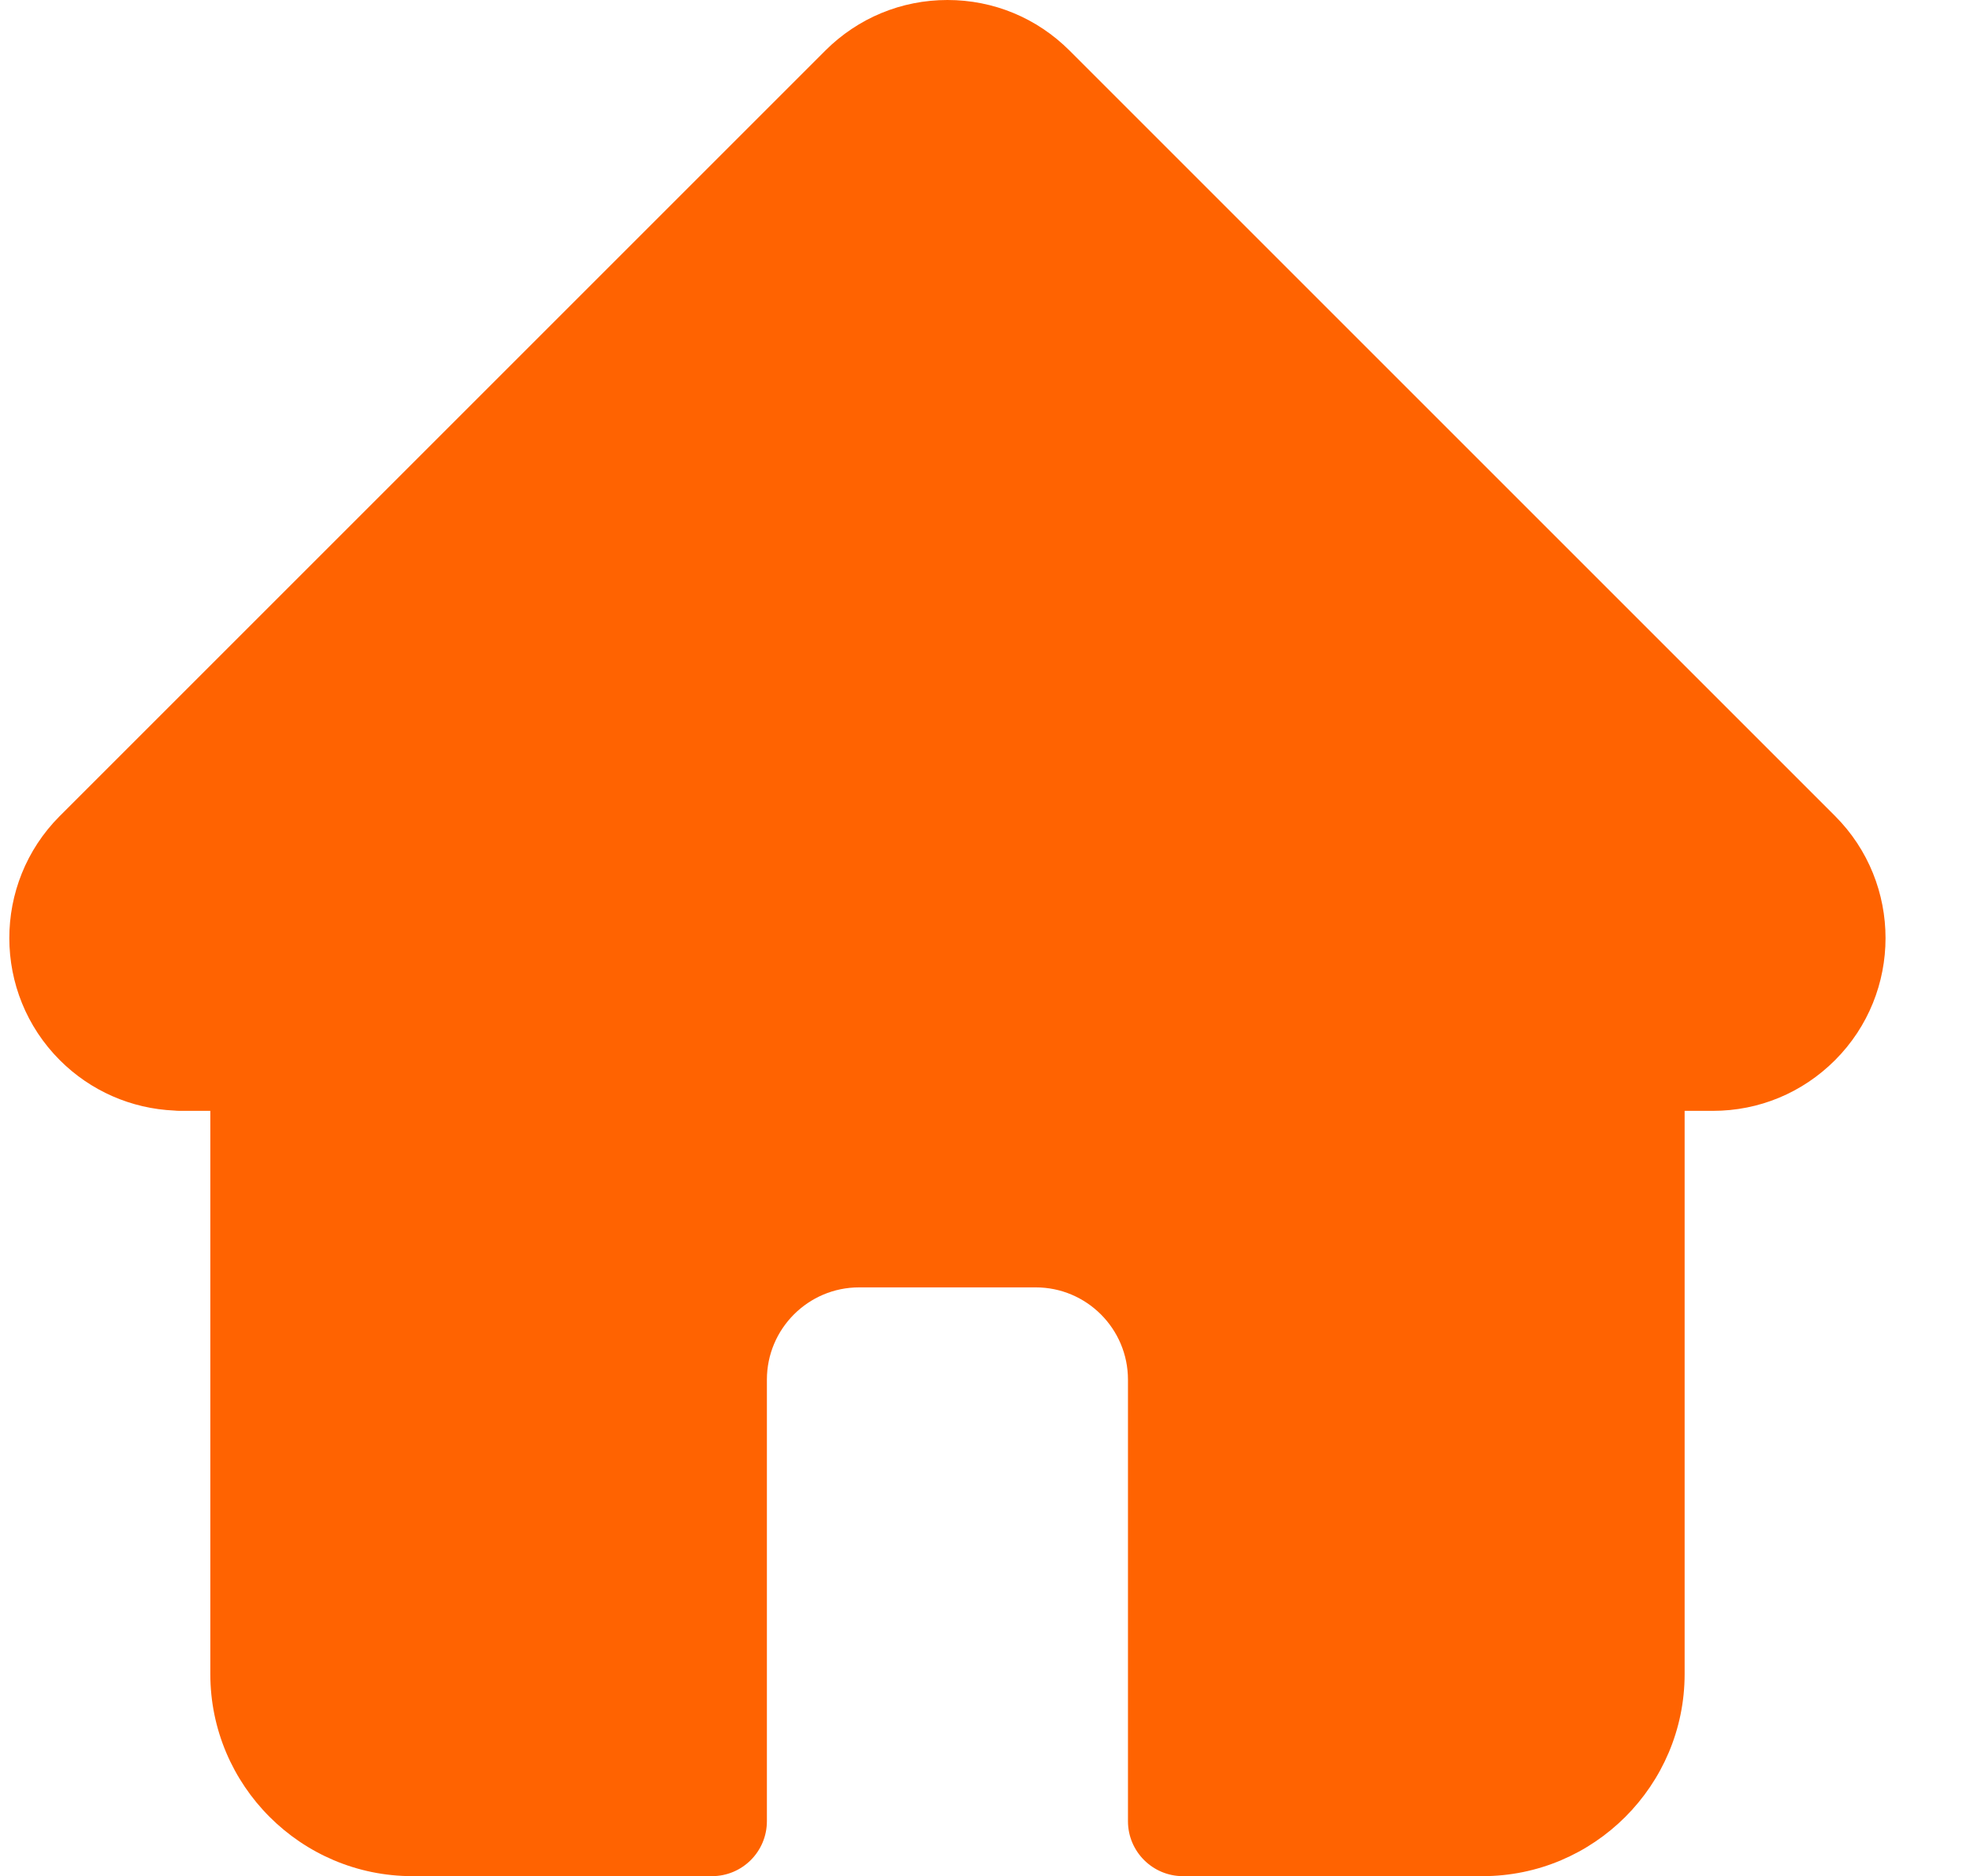
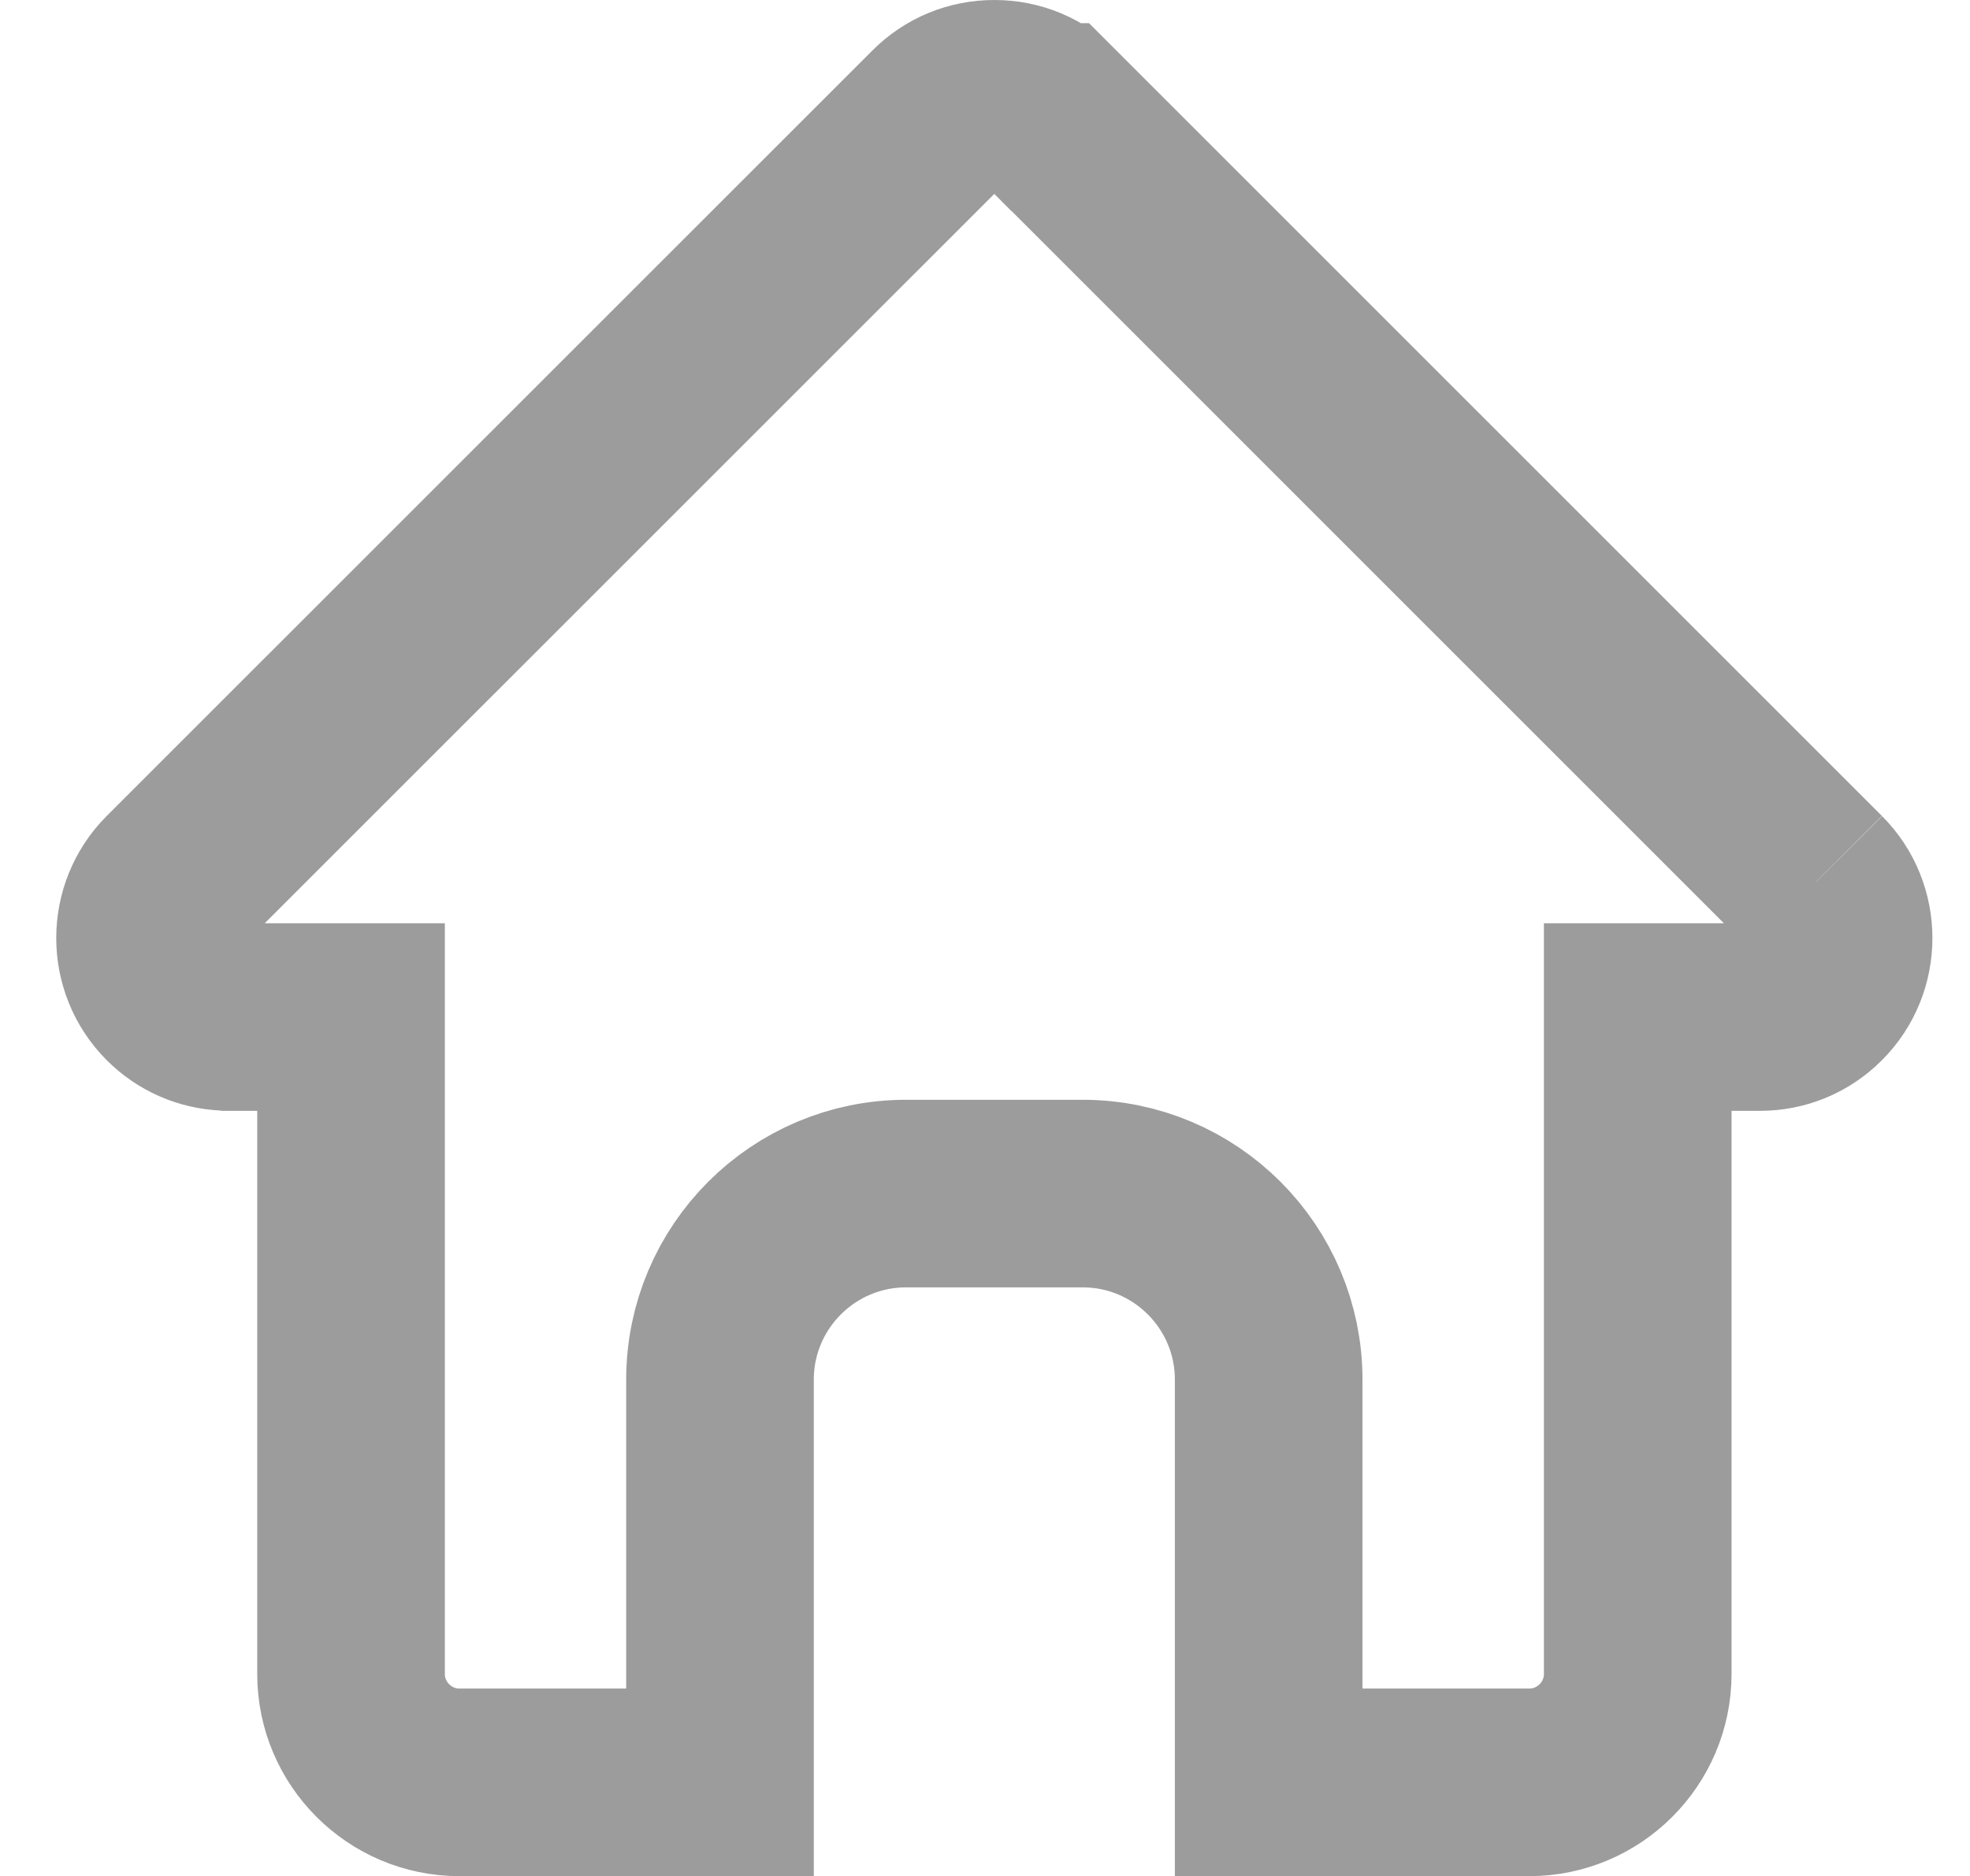
<svg xmlns="http://www.w3.org/2000/svg" width="21" height="20" viewBox="0 0 21 20" fill="none">
-   <path d="M19.562 8.7C19.562 8.699 19.561 8.699 19.561 8.699L11.402 0.54C11.054 0.192 10.592 0 10.1 0C9.608 0 9.146 0.192 8.798 0.539L0.643 8.694C0.64 8.697 0.637 8.7 0.634 8.703C-0.08 9.421 -0.079 10.586 0.638 11.303C0.965 11.63 1.398 11.82 1.86 11.84C1.879 11.842 1.897 11.843 1.917 11.843H2.242V17.847C2.242 19.035 3.208 20.002 4.397 20.002H7.589C7.913 20.002 8.175 19.74 8.175 19.416V14.709C8.175 14.166 8.616 13.725 9.158 13.725H11.041C11.583 13.725 12.024 14.166 12.024 14.709V19.416C12.024 19.74 12.287 20.002 12.61 20.002H15.803C16.991 20.002 17.958 19.035 17.958 17.847V11.843H18.259C18.751 11.843 19.213 11.651 19.561 11.303C20.279 10.585 20.279 9.418 19.562 8.7Z" fill="#FF6301" />
+   <path d="M19.355 9.407C19.681 9.734 19.681 10.269 19.354 10.596C19.194 10.757 18.985 10.843 18.759 10.843H18.458H17.458V11.843V17.847C17.458 18.483 16.939 19.002 16.302 19.002H13.524V14.709C13.524 13.614 12.636 12.725 11.541 12.725H9.658C8.564 12.725 7.675 13.614 7.675 14.709V19.002H4.897C4.261 19.002 3.742 18.483 3.742 17.847V11.843V10.843H2.742H2.437L2.43 10.842L2.403 10.841C2.19 10.832 1.995 10.746 1.845 10.596L1.845 10.596C1.518 10.269 1.518 9.735 1.843 9.408L1.851 9.4L1.853 9.398L10.005 1.247L10.005 1.247C10.165 1.086 10.373 1 10.6 1C10.826 1 11.034 1.086 11.194 1.247L11.195 1.247L19.354 9.406L19.354 9.406L19.354 9.406L19.354 9.406L19.354 9.406L19.354 9.406L19.354 9.406L19.354 9.406L19.354 9.406L19.354 9.406L19.354 9.406L19.354 9.406L19.354 9.406L19.354 9.406L19.354 9.406L19.354 9.406L19.354 9.406L19.354 9.406L19.354 9.406L19.354 9.406L19.354 9.406L19.354 9.406L19.354 9.406L19.354 9.406L19.354 9.406L19.354 9.406L19.354 9.406L19.354 9.406L19.354 9.406L19.354 9.406L19.354 9.406L19.354 9.406L19.354 9.406L19.354 9.406L19.354 9.406L19.354 9.406L19.354 9.406L19.354 9.406L19.354 9.406L19.354 9.406L19.354 9.406L19.354 9.406L19.354 9.406L19.354 9.406L19.354 9.406L19.355 9.406L19.355 9.406L19.355 9.406L19.355 9.406L19.355 9.406C19.355 9.406 19.355 9.406 19.355 9.406M19.355 9.407C19.355 9.407 19.355 9.407 19.355 9.406M19.355 9.407L19.355 9.407L19.355 9.407L19.355 9.407L19.355 9.407L19.355 9.407L19.355 9.406M19.355 9.407L19.355 9.406M19.355 9.406C19.355 9.406 19.355 9.406 19.355 9.406M19.355 9.406L19.355 9.406L19.355 9.406L19.355 9.406L19.355 9.406L19.355 9.406L19.355 9.406M19.355 9.406C19.355 9.406 19.355 9.406 19.355 9.406M19.355 9.406L19.355 9.406L19.355 9.406L19.355 9.406L19.355 9.406L19.355 9.406L19.355 9.406" stroke="#9C9C9C" stroke-width="2" />
</svg>
